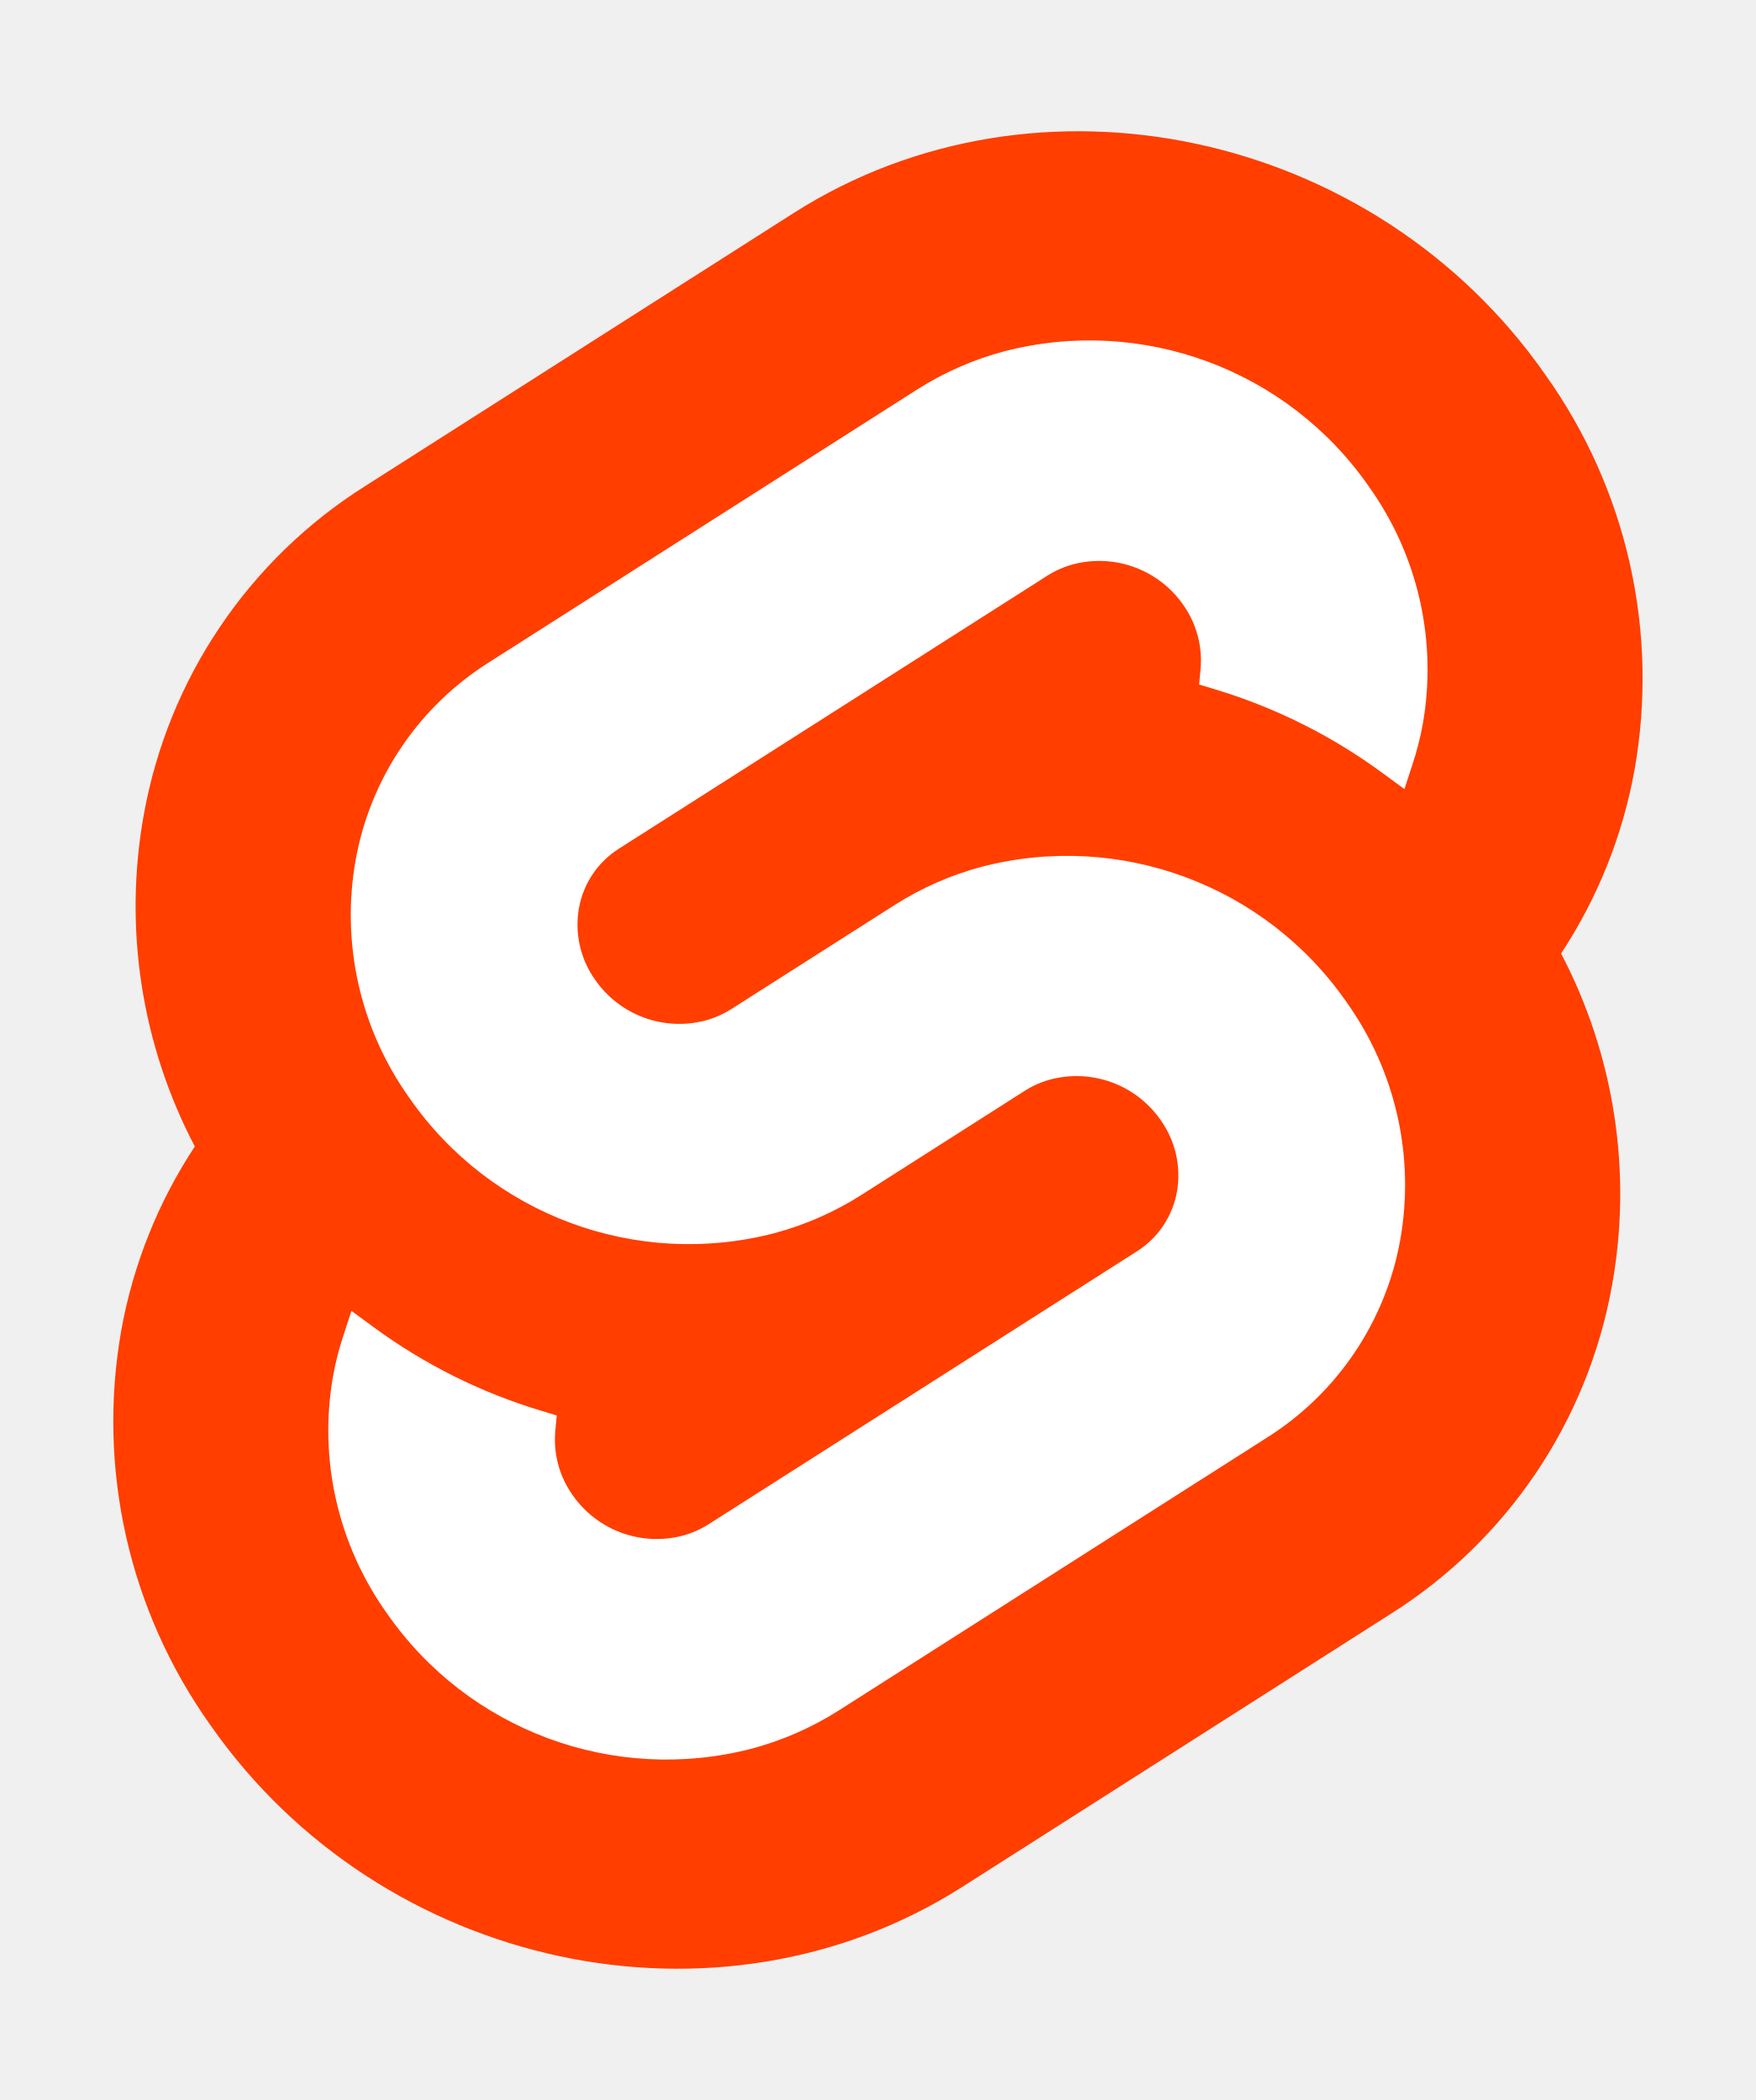
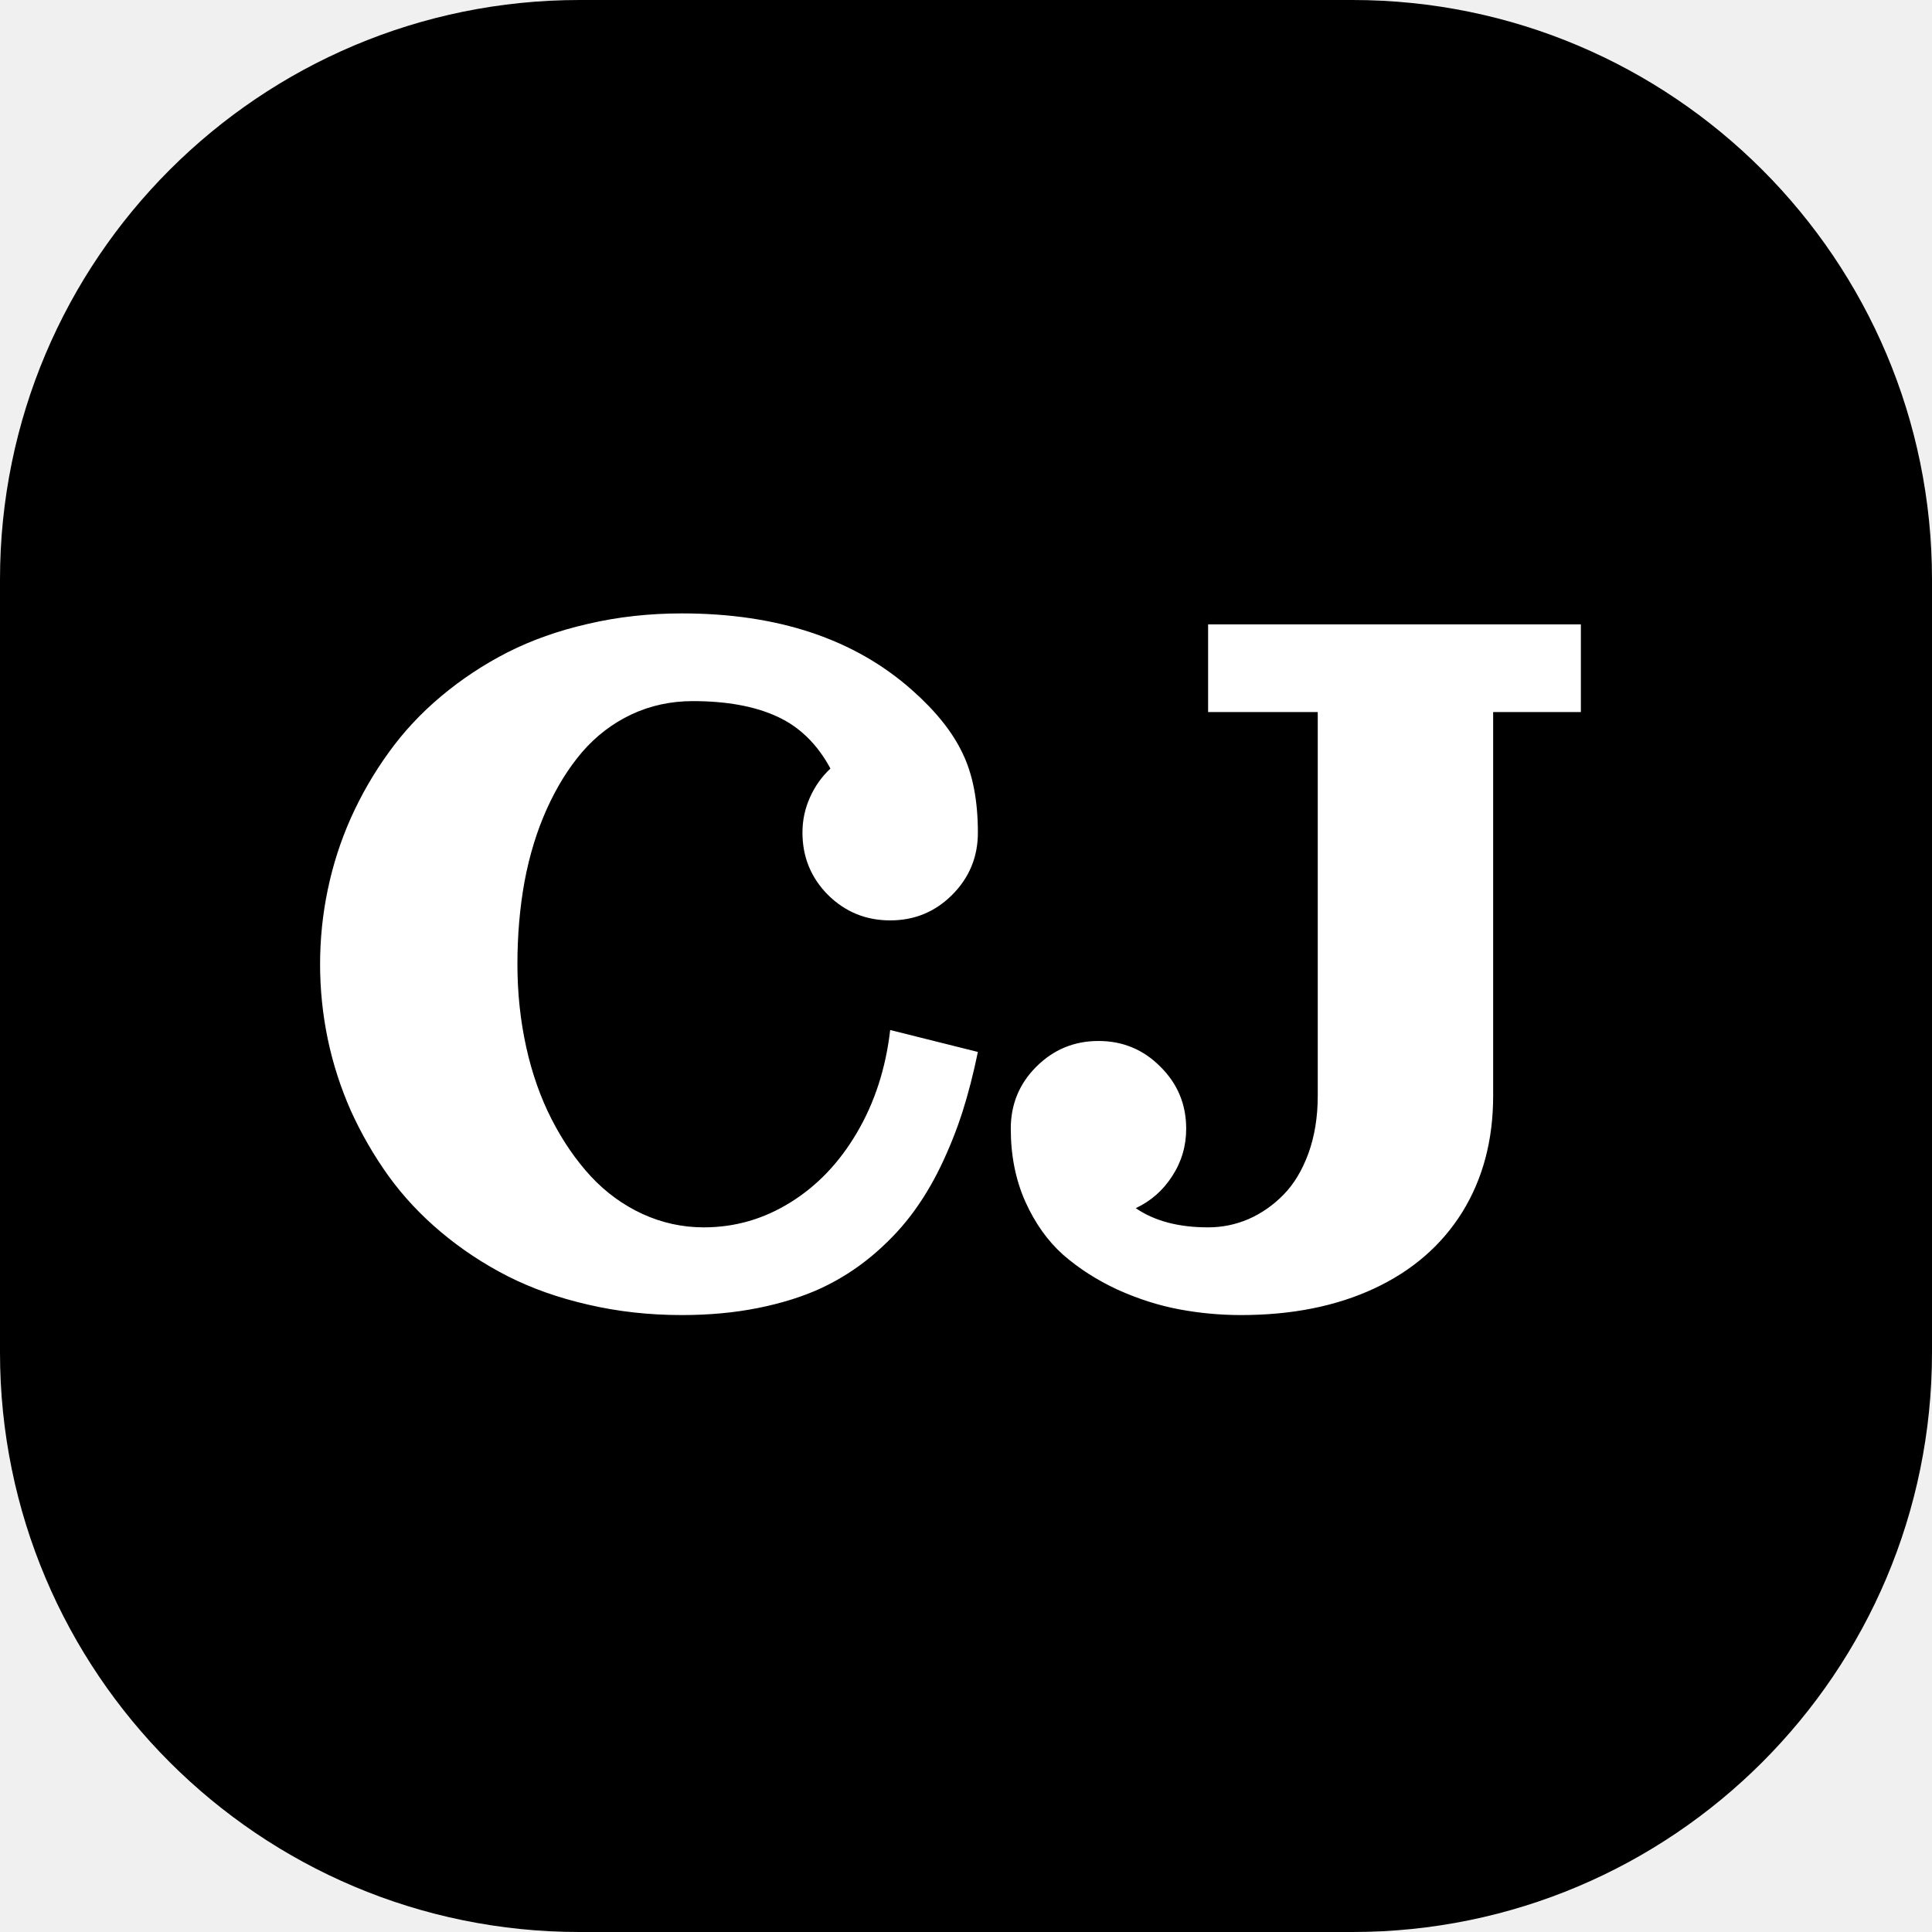
- <svg xmlns="http://www.w3.org/2000/svg" width="107" height="128" viewBox="0 0 107 128">
-   <path d="M94.157 22.819c-10.4-14.885-30.94-19.297-45.792-9.835L22.282 29.608A29.92 29.92 0 0 0 8.764 49.65a31.5 31.5 0 0 0 3.108 20.231 30 30 0 0 0-4.477 11.183 31.9 31.9 0 0 0 5.448 24.116c10.402 14.887 30.942 19.297 45.791 9.835l26.083-16.624A29.92 29.92 0 0 0 98.235 78.35a31.53 31.53 0 0 0-3.105-20.232 30 30 0 0 0 4.474-11.182 31.88 31.88 0 0 0-5.447-24.116" style="fill:#ff3e00" />
-   <path d="M45.817 106.582a20.72 20.72 0 0 1-22.237-8.243 19.17 19.17 0 0 1-3.277-14.503 18 18 0 0 1 .624-2.435l.49-1.498 1.337.981a33.6 33.6 0 0 0 10.203 5.098l.97.294-.09.968a5.85 5.85 0 0 0 1.052 3.878 6.24 6.24 0 0 0 6.695 2.485 5.8 5.8 0 0 0 1.603-.704L69.27 76.28a5.43 5.43 0 0 0 2.45-3.631 5.8 5.8 0 0 0-.987-4.371 6.24 6.24 0 0 0-6.698-2.487 5.7 5.7 0 0 0-1.6.704l-9.953 6.345a19 19 0 0 1-5.296 2.326 20.72 20.72 0 0 1-22.237-8.243 19.17 19.17 0 0 1-3.277-14.502 17.99 17.99 0 0 1 8.13-12.052l26.081-16.623a19 19 0 0 1 5.3-2.329 20.72 20.72 0 0 1 22.237 8.243 19.17 19.17 0 0 1 3.277 14.503 18 18 0 0 1-.624 2.435l-.49 1.498-1.337-.98a33.6 33.6 0 0 0-10.203-5.1l-.97-.294.09-.968a5.86 5.86 0 0 0-1.052-3.878 6.24 6.24 0 0 0-6.696-2.485 5.8 5.8 0 0 0-1.602.704L37.73 51.72a5.42 5.42 0 0 0-2.449 3.63 5.79 5.79 0 0 0 .986 4.372 6.24 6.24 0 0 0 6.698 2.486 5.8 5.8 0 0 0 1.602-.704l9.952-6.342a19 19 0 0 1 5.295-2.328 20.72 20.72 0 0 1 22.237 8.242 19.17 19.17 0 0 1 3.277 14.503 18 18 0 0 1-8.13 12.053l-26.081 16.622a19 19 0 0 1-5.3 2.328" style="fill:#fff" />
+ <svg xmlns="http://www.w3.org/2000/svg" width="200" height="200" viewBox="0 0 200 200" fill="none">
+   <rect width="200" height="200" rx="60" fill="black" />
+   <path d="M70.587 63.5C80.518 63.5 88.462 66.148 94.421 71.444C96.861 73.601 98.601 75.776 99.641 77.97C100.701 80.145 101.23 82.888 101.23 86.198C101.23 88.714 100.341 90.861 98.563 92.639C96.804 94.398 94.666 95.278 92.151 95.278C89.635 95.278 87.488 94.398 85.71 92.639C83.951 90.861 83.071 88.714 83.071 86.198C83.071 84.912 83.327 83.702 83.838 82.567C84.348 81.413 85.058 80.41 85.966 79.559C84.604 77.025 82.759 75.228 80.433 74.168C78.125 73.109 75.222 72.579 71.722 72.579C69.433 72.579 67.305 73.043 65.338 73.97C63.39 74.897 61.697 76.192 60.26 77.857C58.841 79.521 57.621 81.489 56.599 83.758C55.578 86.028 54.812 88.525 54.301 91.249C53.809 93.954 53.563 96.81 53.563 99.817C53.563 102.787 53.866 105.643 54.471 108.386C55.077 111.129 55.956 113.626 57.11 115.877C58.264 118.128 59.616 120.095 61.167 121.778C62.718 123.443 64.497 124.738 66.502 125.665C68.525 126.592 70.644 127.056 72.857 127.056C76.073 127.056 79.061 126.195 81.823 124.474C84.604 122.752 86.902 120.341 88.718 117.238C90.552 114.117 91.697 110.58 92.151 106.627L101.23 108.897C100.776 111.11 100.247 113.172 99.641 115.082C99.036 116.974 98.279 118.865 97.371 120.757C96.463 122.629 95.433 124.322 94.279 125.836C93.125 127.349 91.763 128.758 90.193 130.063C88.623 131.368 86.892 132.465 85.001 133.354C83.109 134.224 80.944 134.905 78.503 135.397C76.063 135.889 73.425 136.135 70.587 136.135C67.201 136.135 63.967 135.776 60.884 135.057C57.819 134.357 55.039 133.373 52.542 132.106C50.064 130.839 47.775 129.325 45.676 127.566C43.576 125.807 41.76 123.868 40.228 121.75C38.696 119.612 37.391 117.352 36.313 114.969C35.253 112.566 34.459 110.098 33.929 107.563C33.4 105.01 33.135 102.428 33.135 99.817C33.135 97.207 33.4 94.635 33.929 92.1C34.459 89.546 35.253 87.078 36.313 84.695C37.391 82.292 38.696 80.032 40.228 77.913C41.76 75.776 43.576 73.828 45.676 72.069C47.775 70.309 50.064 68.796 52.542 67.529C55.039 66.262 57.819 65.278 60.884 64.578C63.967 63.859 67.201 63.5 70.587 63.5ZM125.063 73.714V64.635H163.651V73.714H154.571V113.437C154.571 118.033 153.503 122.052 151.365 125.495C149.228 128.919 146.192 131.548 142.258 133.383C138.323 135.218 133.727 136.135 128.468 136.135C126.312 136.135 124.174 135.936 122.056 135.539C119.937 135.142 117.809 134.461 115.672 133.496C113.554 132.513 111.681 131.312 110.054 129.893C108.446 128.455 107.141 126.621 106.139 124.388C105.136 122.138 104.635 119.622 104.635 116.841C104.635 114.326 105.514 112.188 107.274 110.429C109.052 108.651 111.199 107.762 113.714 107.762C116.23 107.762 118.367 108.651 120.127 110.429C121.905 112.188 122.794 114.326 122.794 116.841C122.794 118.638 122.311 120.274 121.347 121.75C120.401 123.225 119.143 124.332 117.573 125.069C119.502 126.394 121.999 127.056 125.063 127.056C126.52 127.056 127.91 126.772 129.234 126.204C130.577 125.618 131.788 124.776 132.866 123.679C133.944 122.582 134.805 121.154 135.448 119.395C136.091 117.617 136.413 115.631 136.413 113.437V73.714H125.063Z" fill="white" />
</svg>
